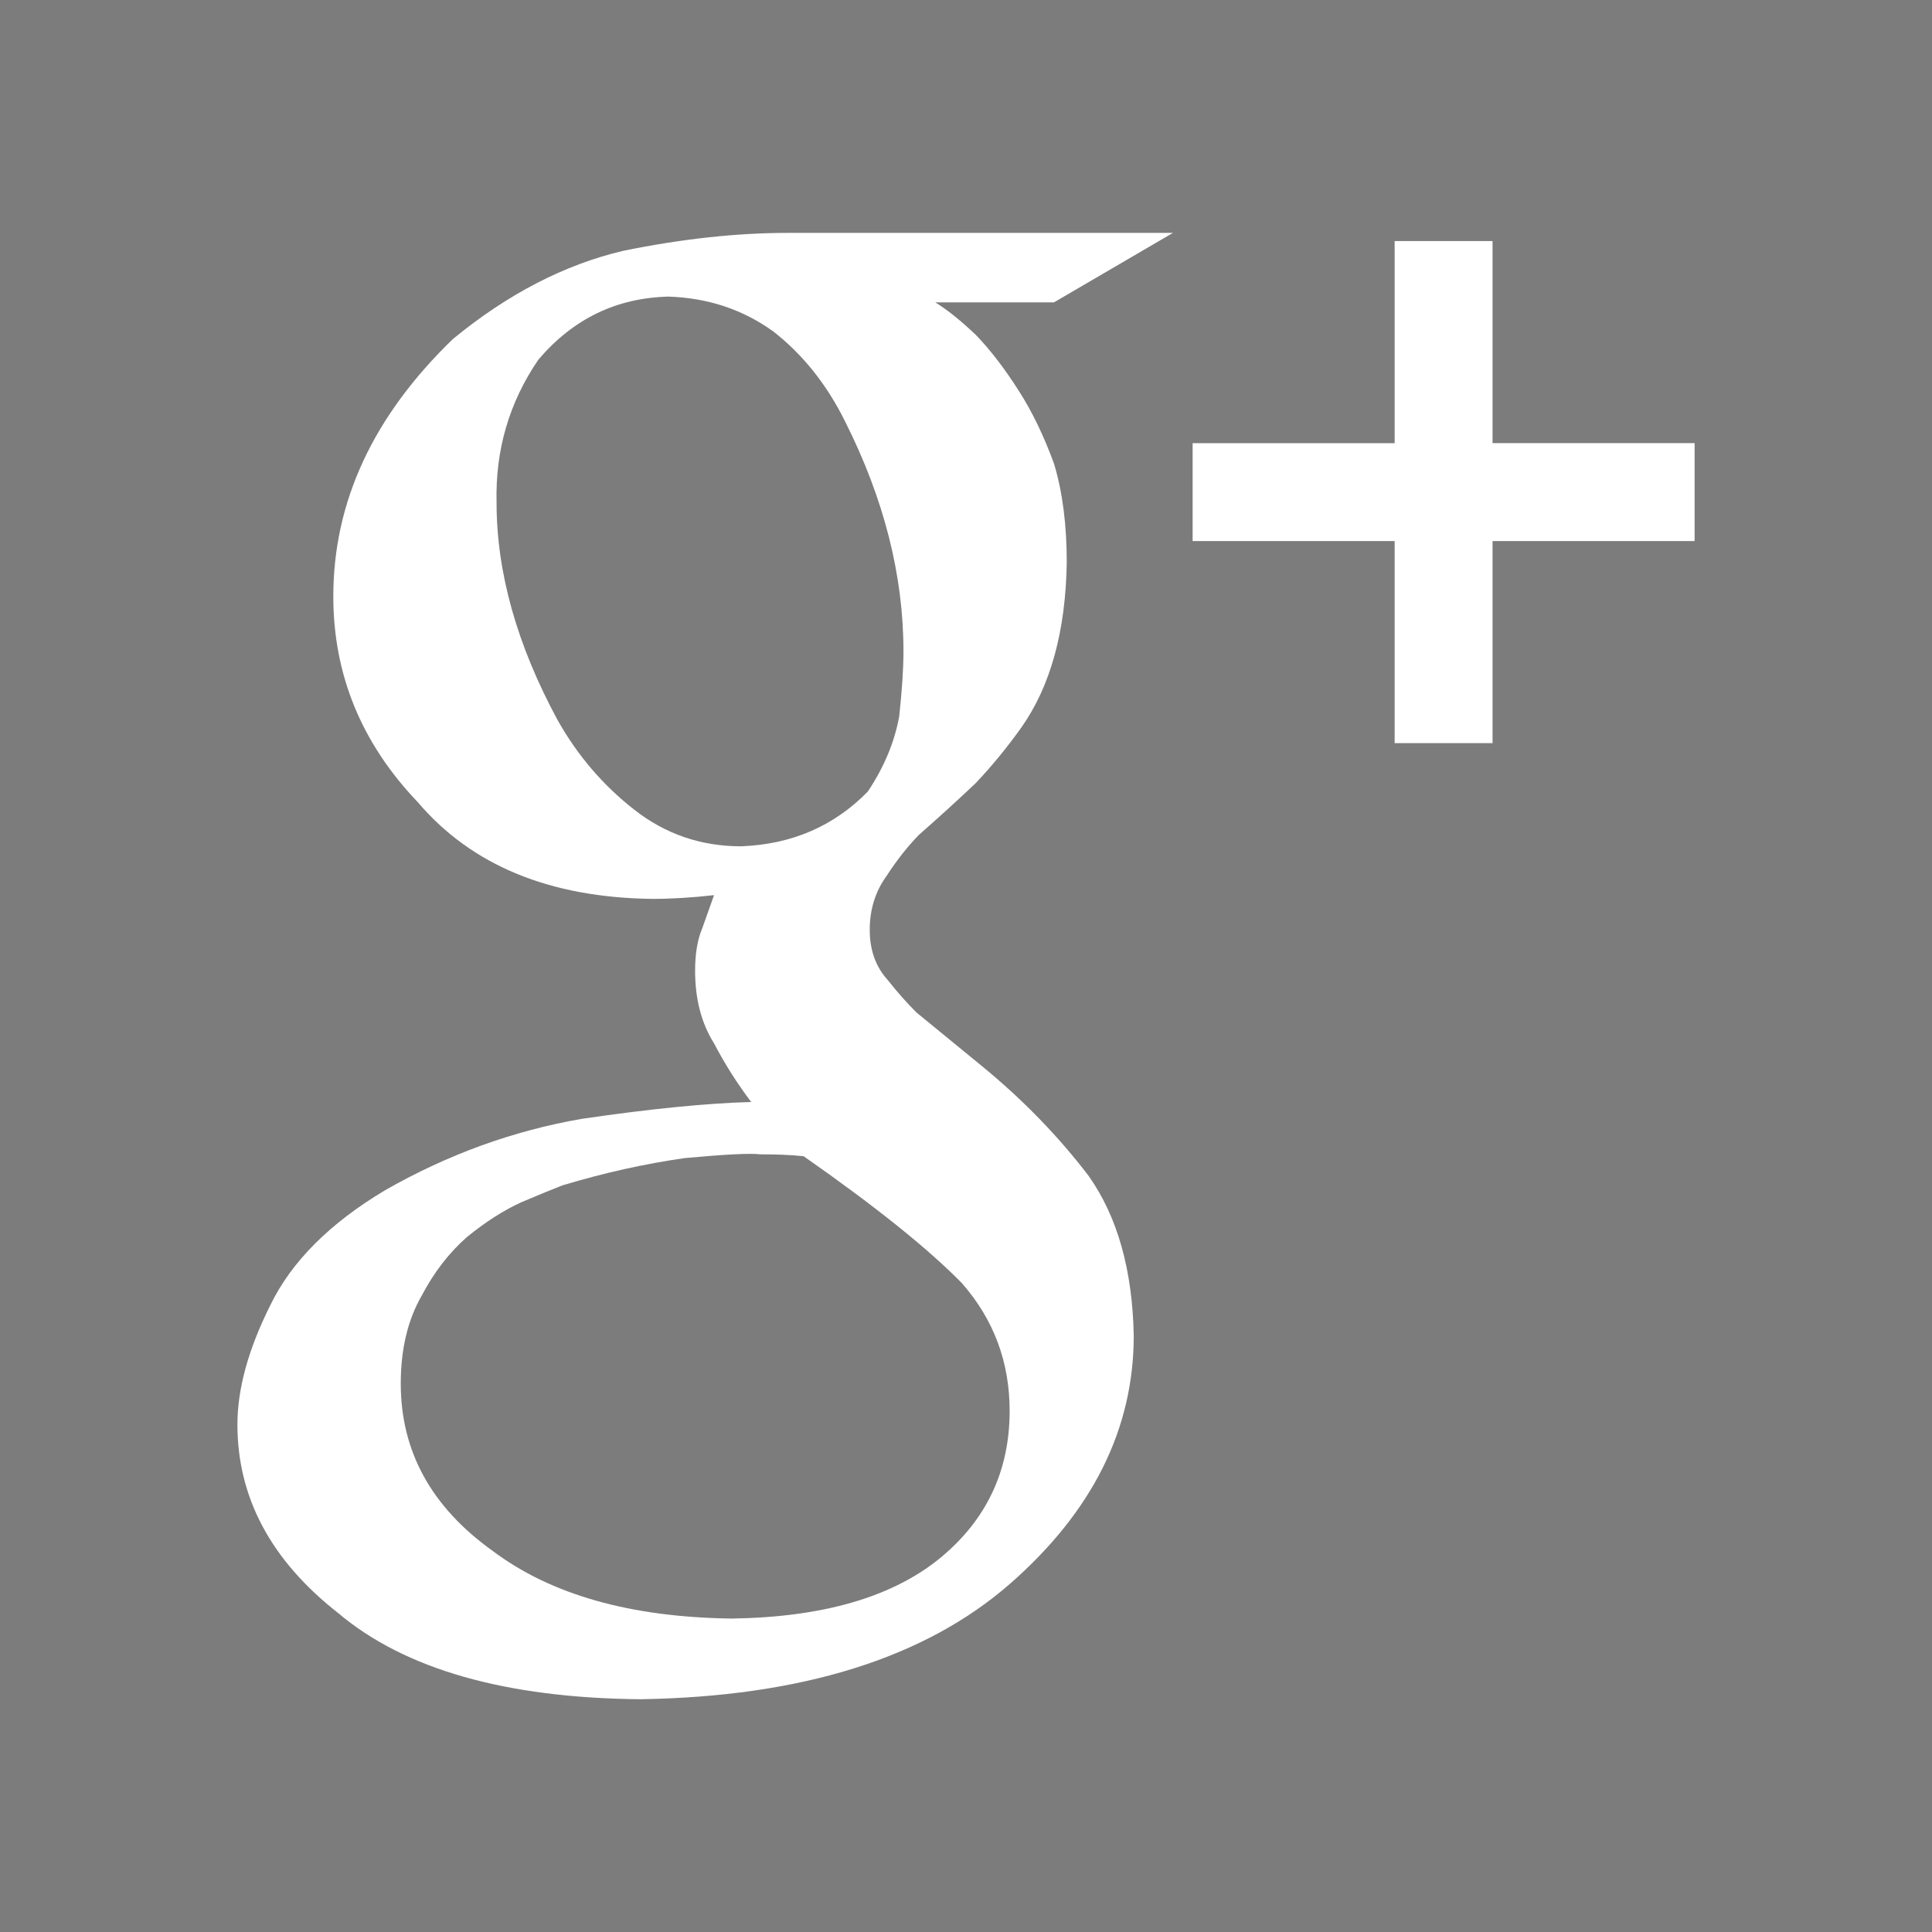
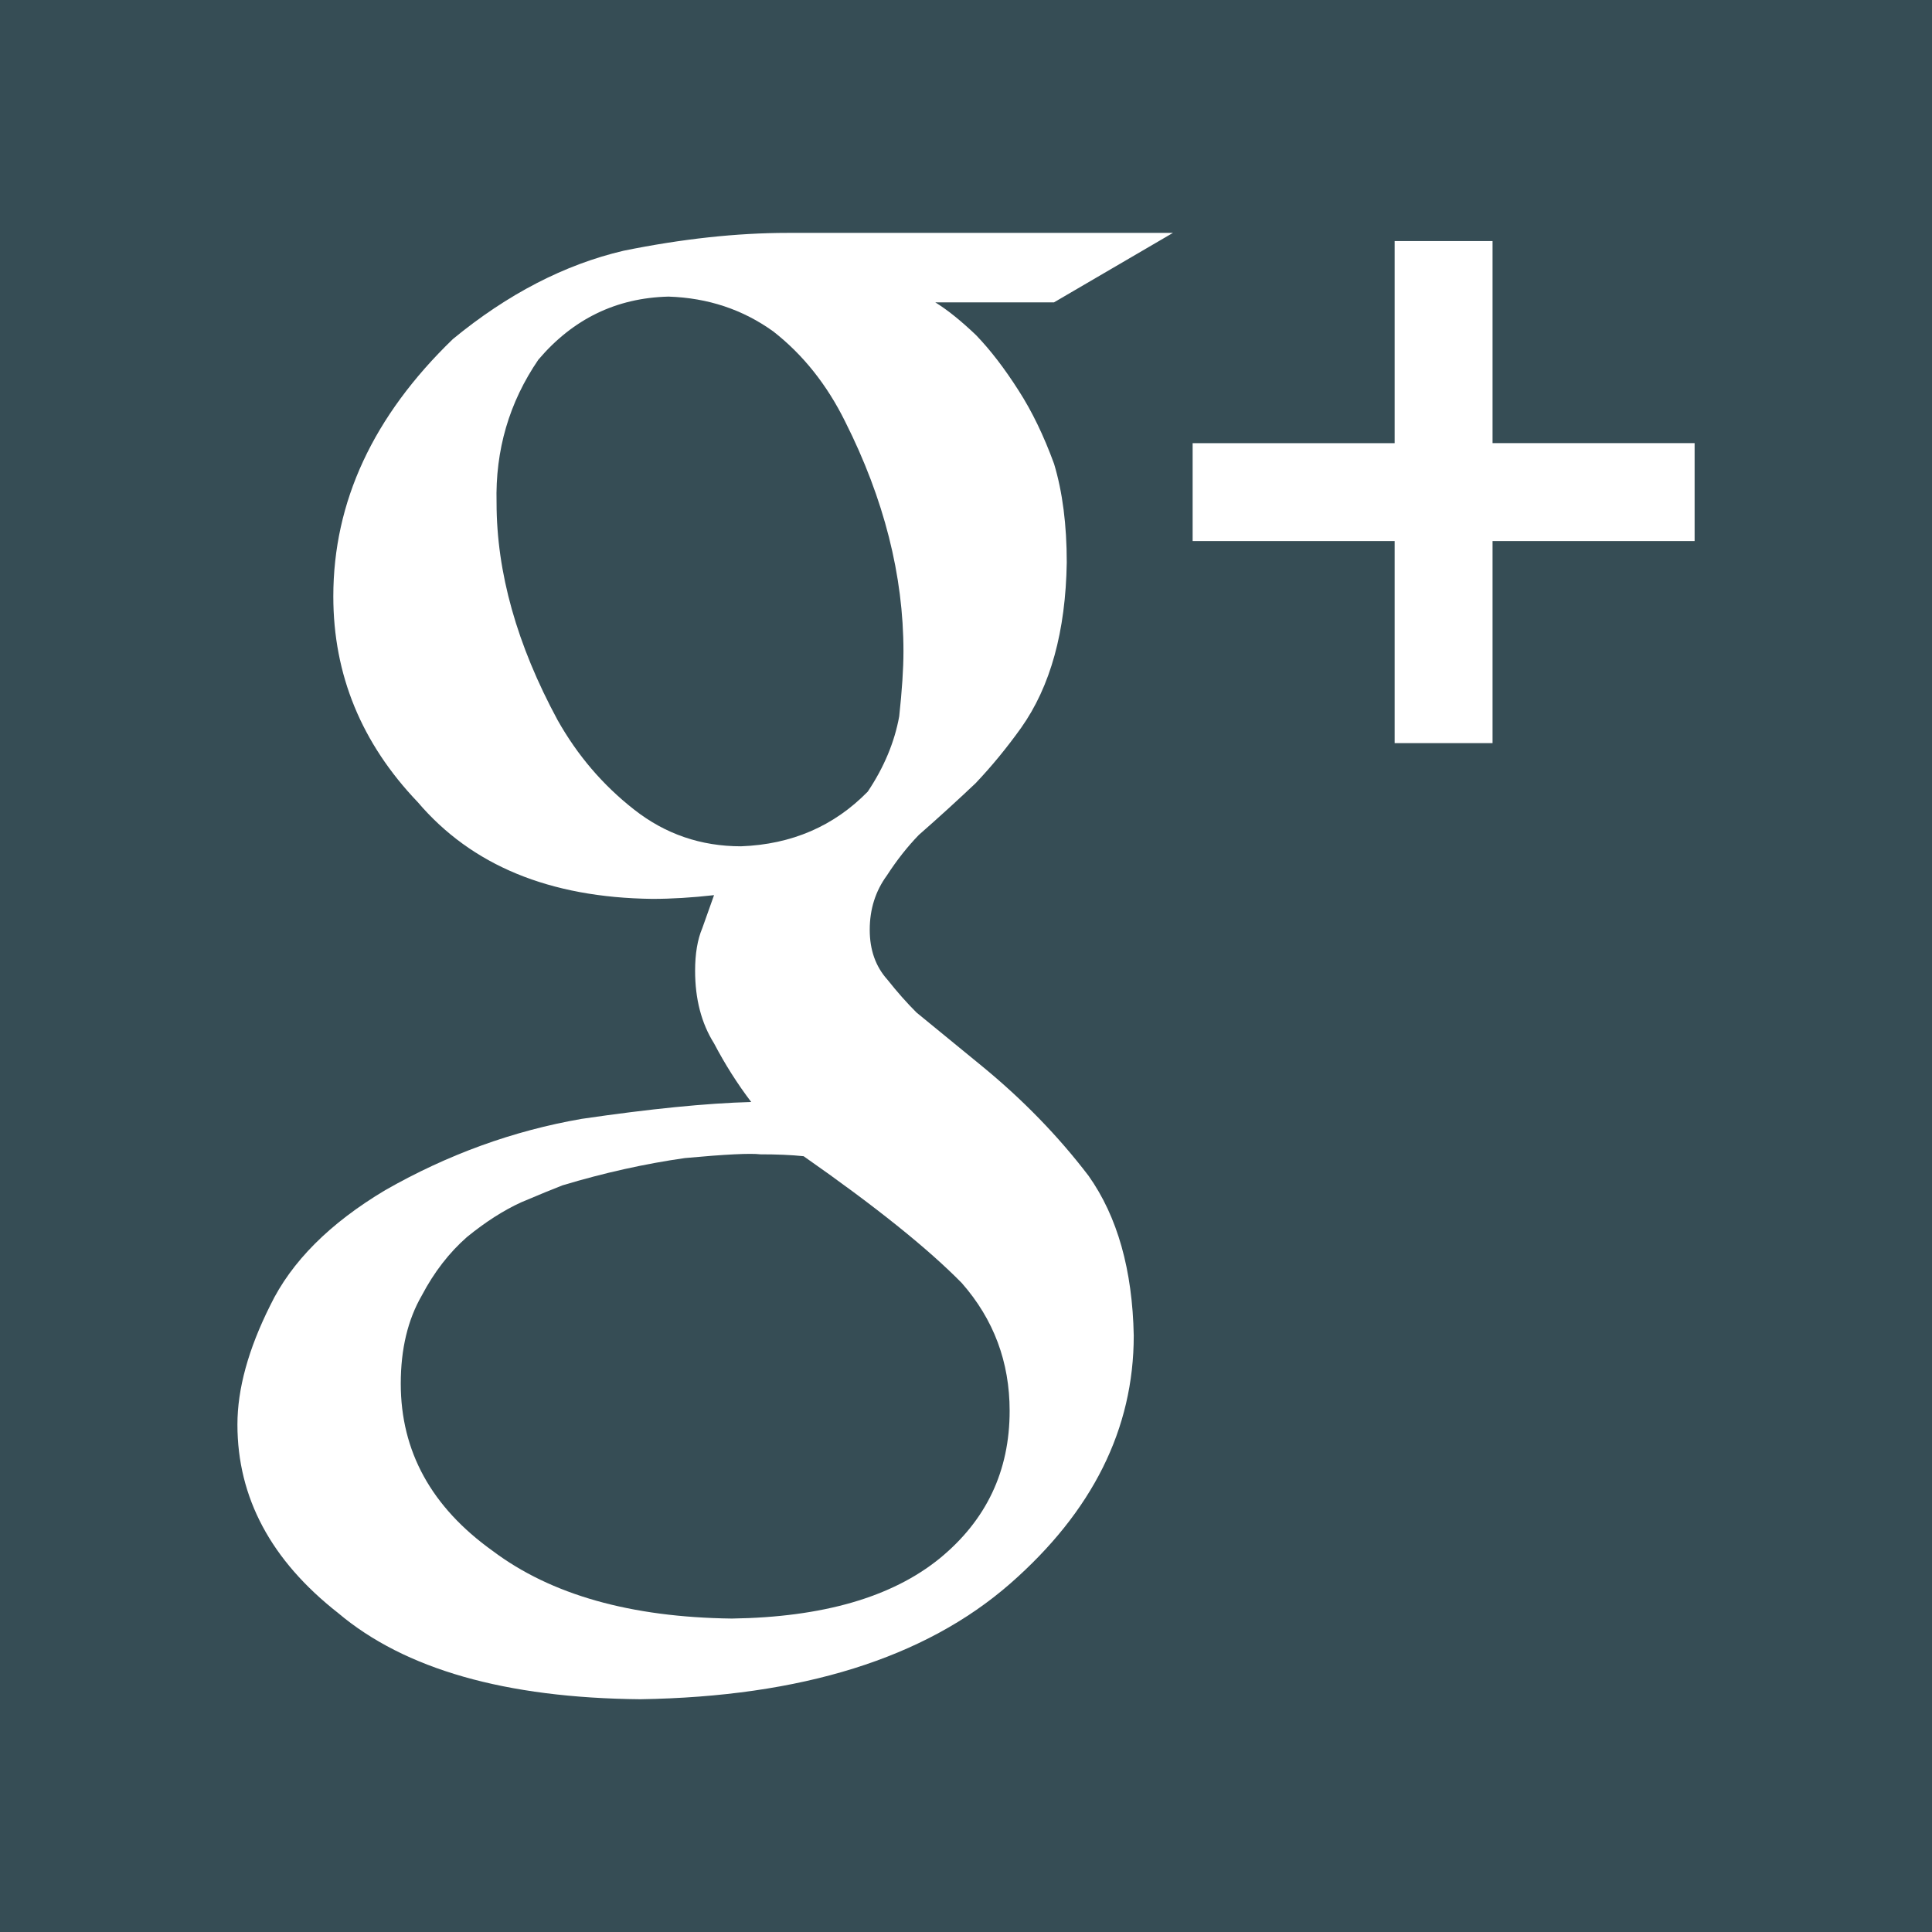
<svg xmlns="http://www.w3.org/2000/svg" version="1.1" id="Layer_1" x="0px" y="0px" width="46px" height="46px" viewBox="0 0 46 46" enable-background="new 0 0 46 46" xml:space="preserve">
  <g>
-     <path fill="#7C7C7C" d="M0,0v46h46V0H0z M23.239,7.979c0.345,0.358,0.683,0.8,1.014,1.32c0.317,0.492,0.598,1.072,0.844,1.745   c0.202,0.67,0.302,1.454,0.302,2.349c-0.026,1.64-0.389,2.952-1.087,3.937c-0.341,0.477-0.703,0.917-1.085,1.32   c-0.424,0.401-0.874,0.812-1.351,1.23c-0.274,0.283-0.526,0.604-0.758,0.962c-0.273,0.373-0.41,0.804-0.41,1.296   c0,0.48,0.14,0.874,0.42,1.186c0.237,0.299,0.469,0.56,0.694,0.784l1.556,1.274c0.966,0.792,1.814,1.661,2.542,2.616   c0.686,0.97,1.043,2.237,1.074,3.802c0,2.222-0.982,4.189-2.944,5.907c-2.032,1.775-4.97,2.691-8.806,2.751   c-3.212-0.03-5.609-0.715-7.194-2.053c-1.597-1.252-2.397-2.747-2.397-4.488c0-0.847,0.259-1.794,0.781-2.836   c0.503-1.041,1.417-1.956,2.74-2.745c1.484-0.847,3.044-1.414,4.679-1.697c1.619-0.237,2.963-0.372,4.033-0.401   c-0.331-0.435-0.625-0.9-0.884-1.394c-0.302-0.48-0.452-1.058-0.452-1.731c0-0.405,0.057-0.744,0.171-1.013   c0.101-0.286,0.195-0.546,0.28-0.787c-0.52,0.059-1.013,0.089-1.472,0.089c-2.442-0.03-4.302-0.798-5.582-2.303   c-1.341-1.403-2.011-3.035-2.011-4.898c0-2.253,0.948-4.294,2.848-6.129c1.303-1.072,2.658-1.772,4.062-2.102   c1.391-0.283,2.695-0.425,3.911-0.425h9.17l-2.832,1.654h-2.827C22.556,7.376,22.879,7.636,23.239,7.979z M40.348,12.883h-4.811   v4.81h-2.331v-4.81h-4.81v-2.331h4.81V5.739h2.331v4.812h4.811V12.883z" />
-     <path fill="#7C7C7C" d="M18.103,27.484c-0.233-0.029-0.832,0-1.796,0.089c-0.948,0.135-1.92,0.35-2.913,0.649   c-0.234,0.09-0.561,0.225-0.984,0.404c-0.424,0.194-0.854,0.47-1.293,0.828c-0.424,0.373-0.781,0.835-1.072,1.387   c-0.337,0.582-0.503,1.283-0.503,2.103c0,1.611,0.728,2.938,2.188,3.982c1.388,1.044,3.285,1.581,5.695,1.611   c2.161-0.031,3.812-0.508,4.949-1.432c1.111-0.911,1.665-2.081,1.665-3.513c0-1.164-0.379-2.177-1.138-3.042   c-0.804-0.82-2.059-1.827-3.767-3.021C18.84,27.498,18.497,27.484,18.103,27.484z" />
-     <path fill="#7C7C7C" d="M18.411,7.891c-0.724-0.521-1.554-0.798-2.493-0.829c-1.243,0.03-2.275,0.531-3.1,1.502   c-0.695,1.016-1.027,2.152-0.995,3.407c0,1.658,0.484,3.382,1.454,5.176c0.471,0.836,1.075,1.545,1.82,2.128   c0.743,0.584,1.591,0.875,2.547,0.875c1.207-0.045,2.213-0.48,3.017-1.302c0.389-0.582,0.638-1.18,0.749-1.793   c0.066-0.614,0.101-1.127,0.101-1.547c0-1.807-0.463-3.631-1.387-5.468C19.69,9.161,19.119,8.443,18.411,7.891z" />
+     <path fill="#364D55" d="M0,0v46h46V0H0z M23.239,7.979c0.345,0.358,0.683,0.8,1.014,1.32c0.317,0.492,0.598,1.072,0.844,1.745   c0.202,0.67,0.302,1.454,0.302,2.349c-0.026,1.64-0.389,2.952-1.087,3.937c-0.341,0.477-0.703,0.917-1.085,1.32   c-0.424,0.401-0.874,0.812-1.351,1.23c-0.274,0.283-0.526,0.604-0.758,0.962c-0.273,0.373-0.41,0.804-0.41,1.296   c0,0.48,0.14,0.874,0.42,1.186c0.237,0.299,0.469,0.56,0.694,0.784l1.556,1.274c0.966,0.792,1.814,1.661,2.542,2.616   c0.686,0.97,1.043,2.237,1.074,3.802c0,2.222-0.982,4.189-2.944,5.907c-2.032,1.775-4.97,2.691-8.806,2.751   c-3.212-0.03-5.609-0.715-7.194-2.053c-1.597-1.252-2.397-2.747-2.397-4.488c0-0.847,0.259-1.794,0.781-2.836   c0.503-1.041,1.417-1.956,2.74-2.745c1.484-0.847,3.044-1.414,4.679-1.697c1.619-0.237,2.963-0.372,4.033-0.401   c-0.331-0.435-0.625-0.9-0.884-1.394c-0.302-0.48-0.452-1.058-0.452-1.731c0-0.405,0.057-0.744,0.171-1.013   c0.101-0.286,0.195-0.546,0.28-0.787c-0.52,0.059-1.013,0.089-1.472,0.089c-2.442-0.03-4.302-0.798-5.582-2.303   c-1.341-1.403-2.011-3.035-2.011-4.898c0-2.253,0.948-4.294,2.848-6.129c1.303-1.072,2.658-1.772,4.062-2.102   c1.391-0.283,2.695-0.425,3.911-0.425h9.17l-2.832,1.654h-2.827C22.556,7.376,22.879,7.636,23.239,7.979z M40.348,12.883h-4.811   v4.81h-2.331v-4.81h-4.81v-2.331h4.81V5.739h2.331v4.812h4.811V12.883z" />
+     <path fill="#364D55" d="M18.103,27.484c-0.233-0.029-0.832,0-1.796,0.089c-0.948,0.135-1.92,0.35-2.913,0.649   c-0.234,0.09-0.561,0.225-0.984,0.404c-0.424,0.194-0.854,0.47-1.293,0.828c-0.424,0.373-0.781,0.835-1.072,1.387   c-0.337,0.582-0.503,1.283-0.503,2.103c0,1.611,0.728,2.938,2.188,3.982c1.388,1.044,3.285,1.581,5.695,1.611   c2.161-0.031,3.812-0.508,4.949-1.432c1.111-0.911,1.665-2.081,1.665-3.513c0-1.164-0.379-2.177-1.138-3.042   c-0.804-0.82-2.059-1.827-3.767-3.021C18.84,27.498,18.497,27.484,18.103,27.484z" />
+     <path fill="#364D55" d="M18.411,7.891c-0.724-0.521-1.554-0.798-2.493-0.829c-1.243,0.03-2.275,0.531-3.1,1.502   c-0.695,1.016-1.027,2.152-0.995,3.407c0,1.658,0.484,3.382,1.454,5.176c0.471,0.836,1.075,1.545,1.82,2.128   c0.743,0.584,1.591,0.875,2.547,0.875c1.207-0.045,2.213-0.48,3.017-1.302c0.389-0.582,0.638-1.18,0.749-1.793   c0.066-0.614,0.101-1.127,0.101-1.547c0-1.807-0.463-3.631-1.387-5.468C19.69,9.161,19.119,8.443,18.411,7.891z" />
  </g>
</svg>
